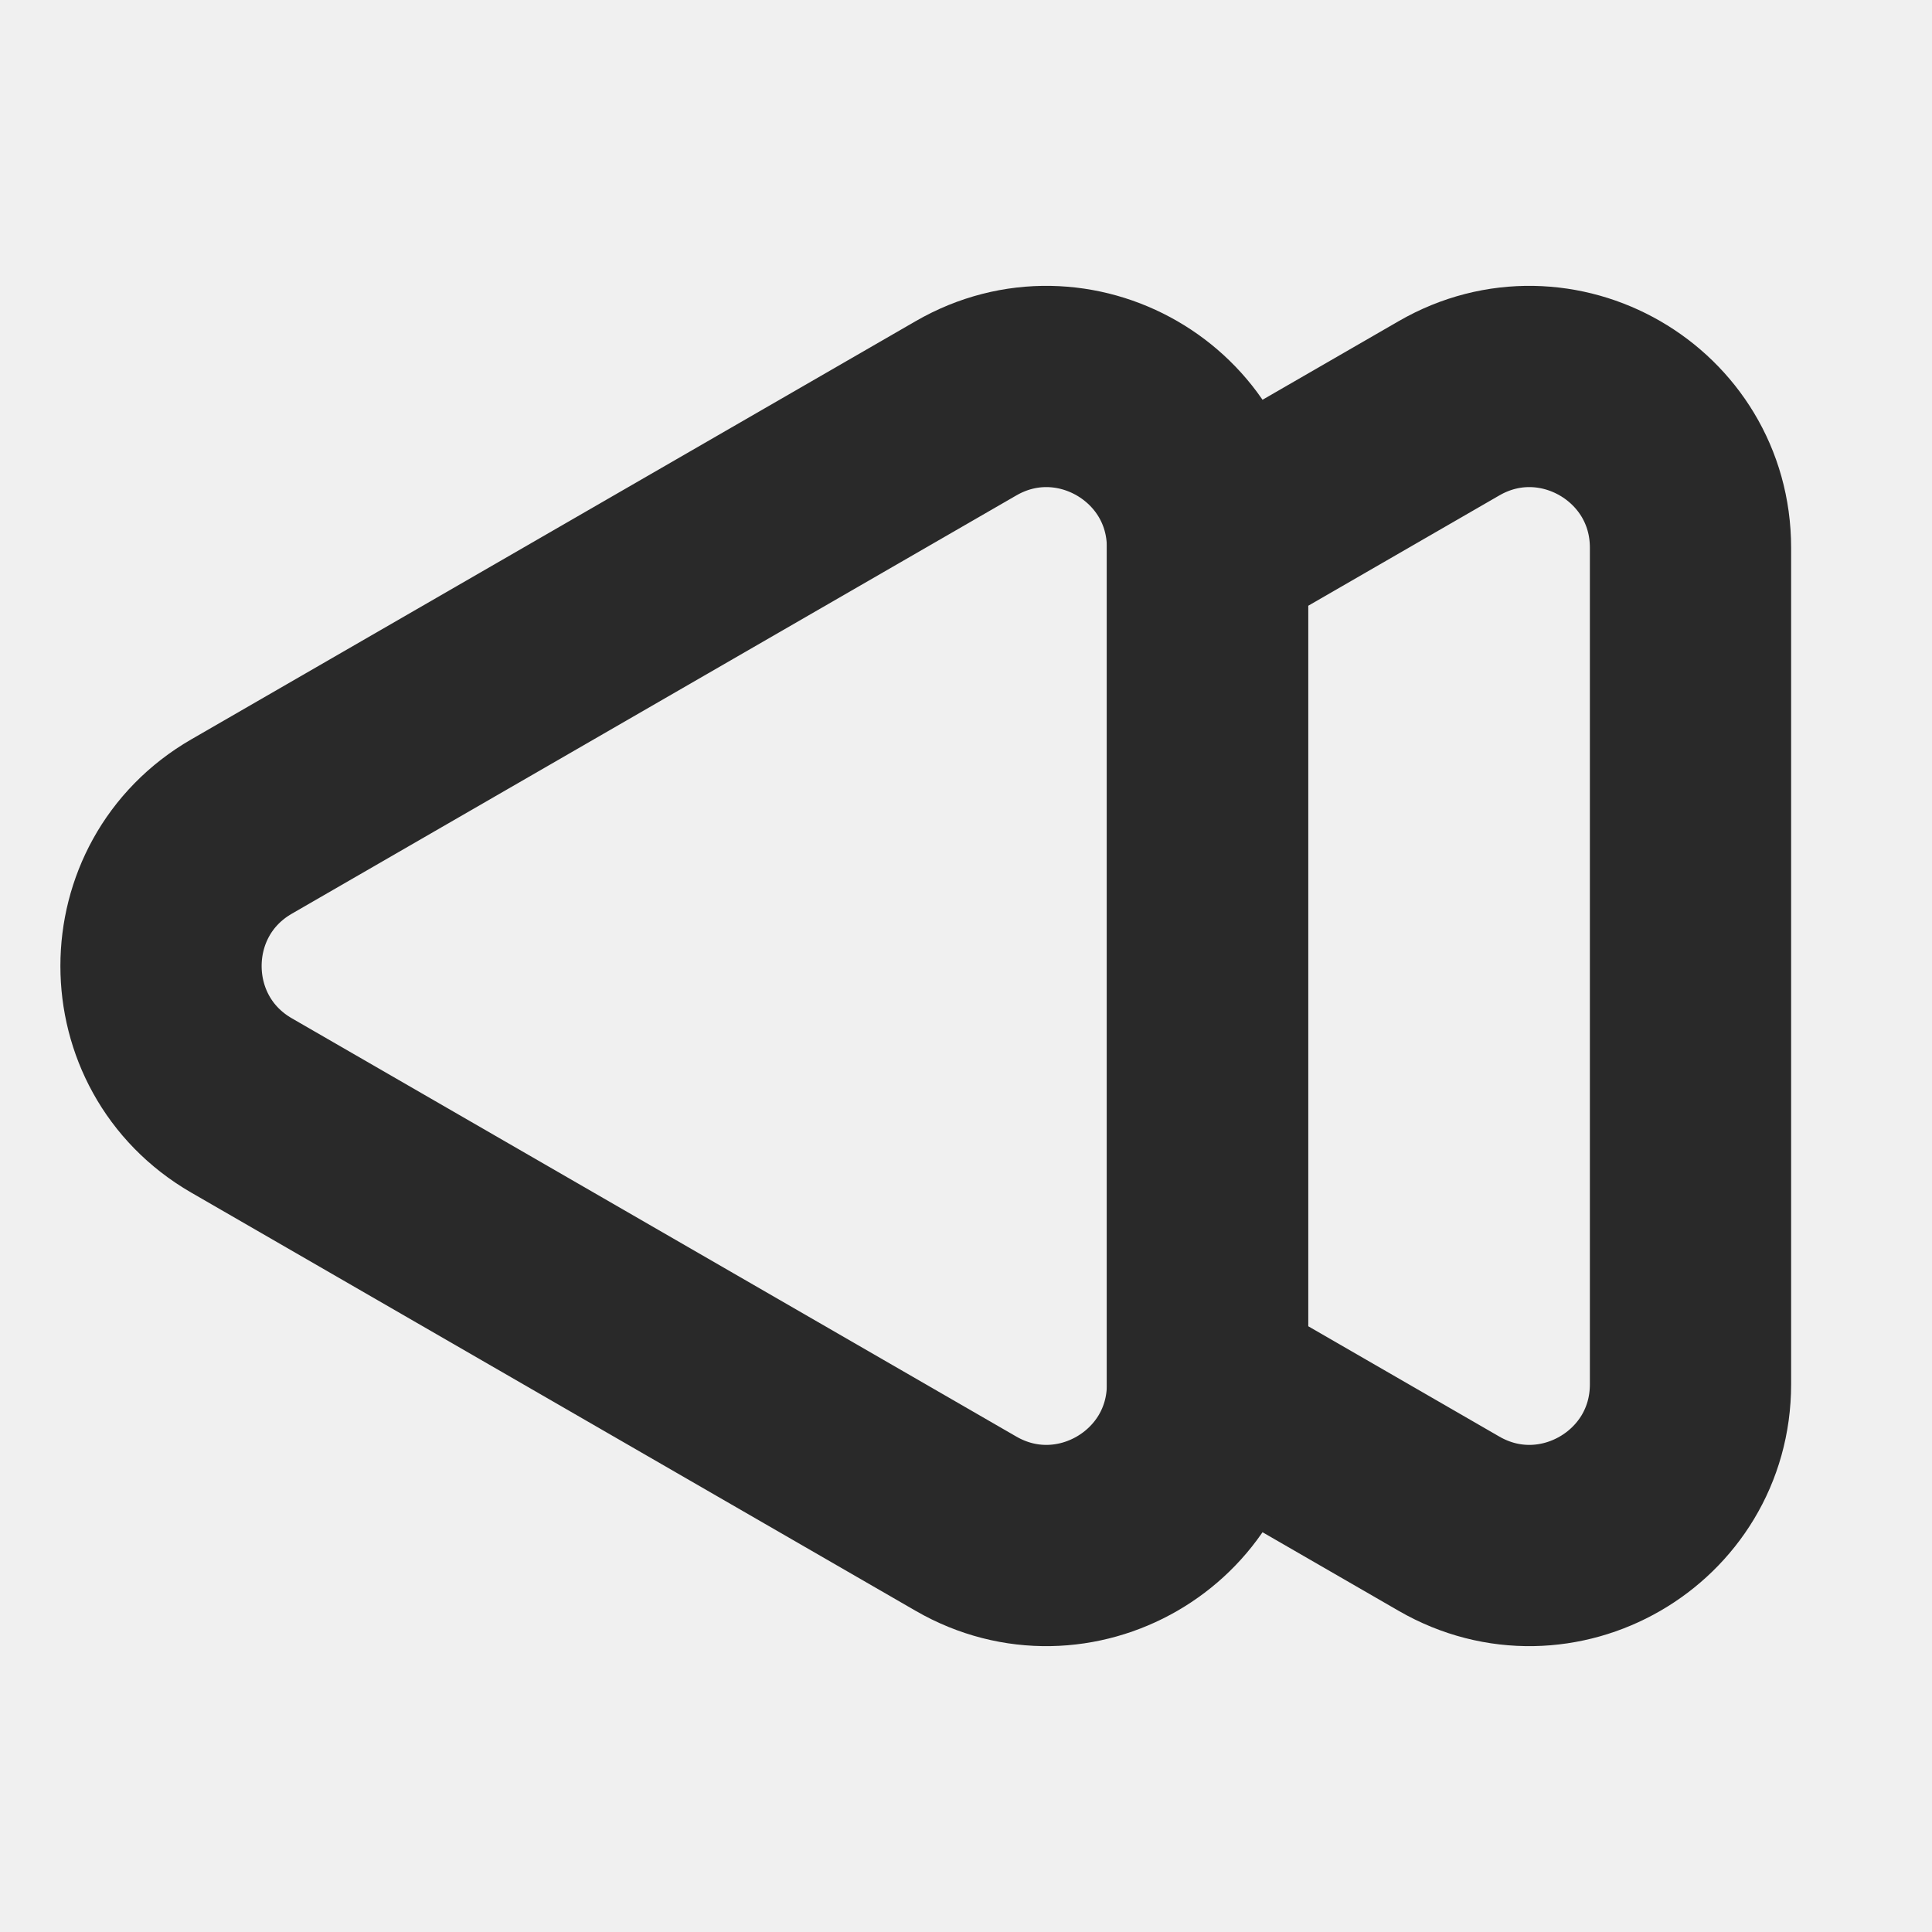
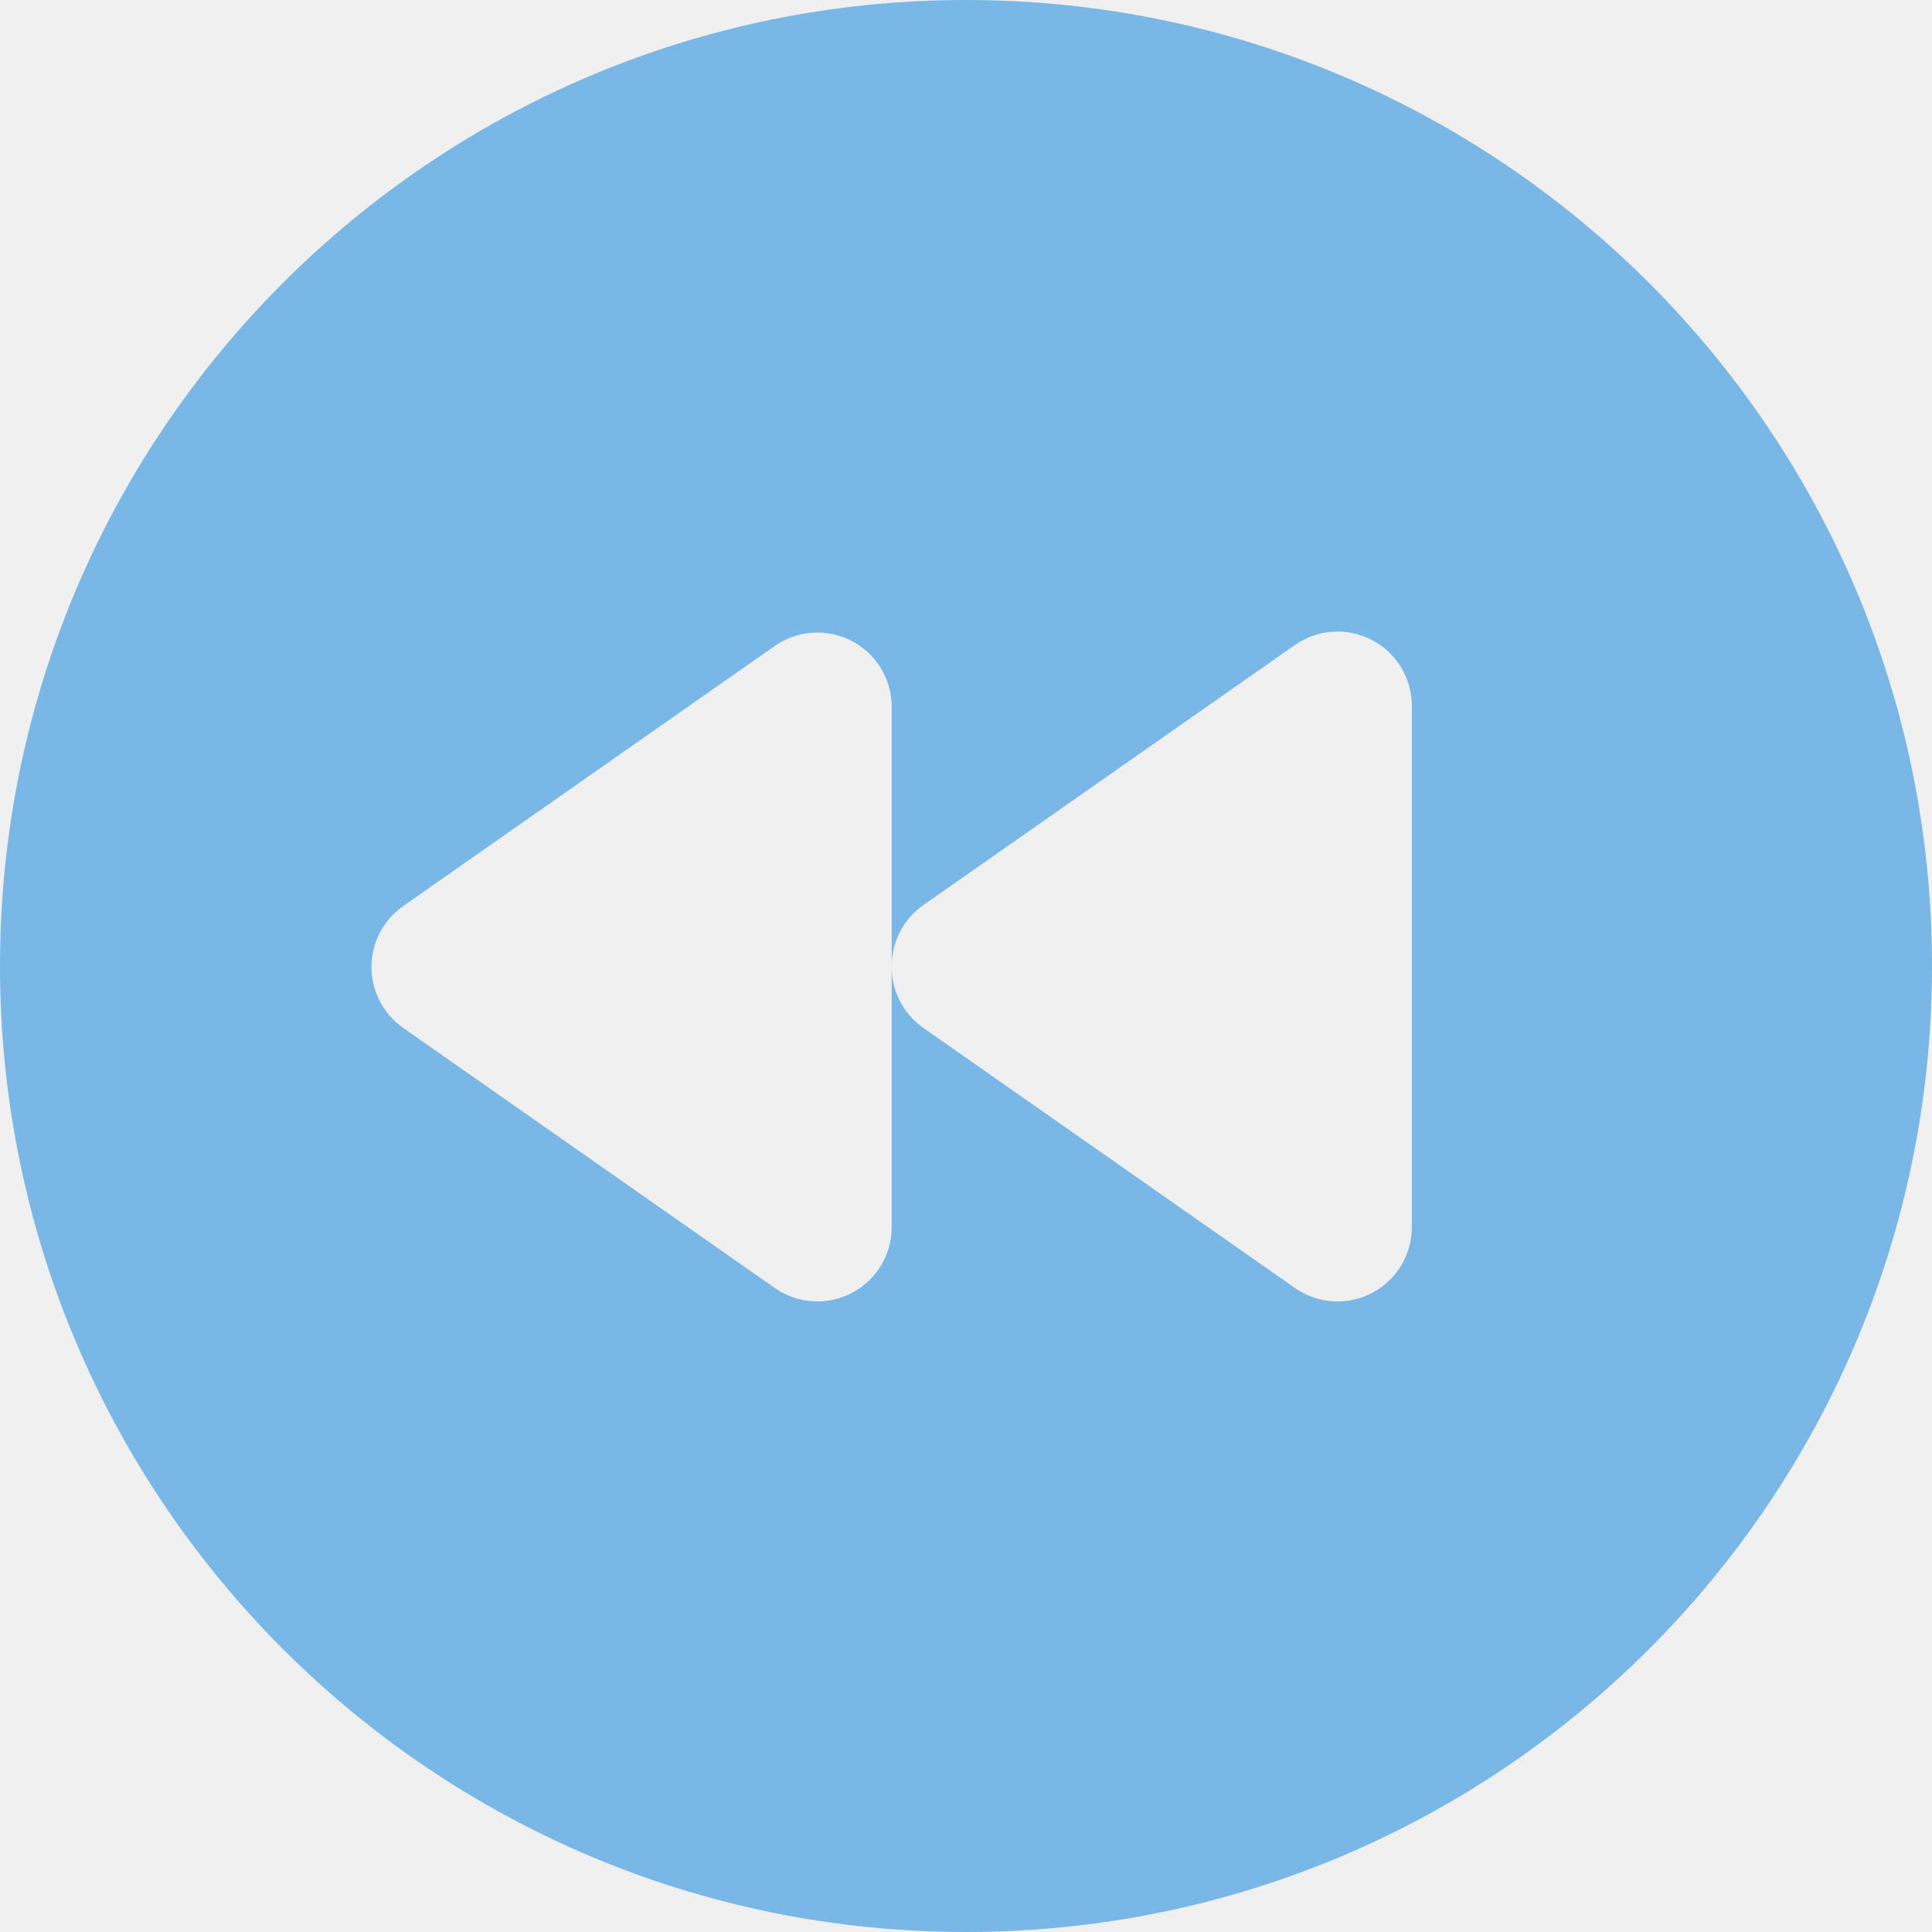
- <svg xmlns="http://www.w3.org/2000/svg" width="800px" height="800px" viewBox="0 0 24 24" fill="none">
-   <g clip-path="url(#clip0_429_11234)">
-     <path d="M21 17.196L21 6.804C21 5.264 19.333 4.302 18 5.072L15 6.804L15 17.196L18 18.928C19.333 19.698 21 18.736 21 17.196Z" stroke="#292929" stroke-width="2.5" stroke-linejoin="round" />
-     <path d="M3 13.732C1.667 12.962 1.667 11.038 3 10.268L12 5.072C13.333 4.302 15 5.264 15 6.804L15 17.196C15 18.736 13.333 19.698 12 18.928L3 13.732Z" stroke="#292929" stroke-width="2.5" stroke-linejoin="round" />
+ <svg xmlns="http://www.w3.org/2000/svg" viewBox="0 0 78 78">
+   <defs>
+     <style>
+       .cls-1 {
+         fill: #79b7e7;
+       }
+     </style>
+   </defs>
+   <g id="Layer_2" data-name="Layer 2">
+     <g id="Layer_1-2" data-name="Layer 1">
+       <path class="cls-1" d="M39,0A39,39,0,1,0,78,39,39,39,0,0,0,39,0ZM57,49.5A3,3,0,0,1,52.28,52l-15-10.5A3,3,0,0,1,36,39V49.5A3,3,0,0,1,31.28,52l-15-10.5a3,3,0,0,1-.74-4.18,3.06,3.06,0,0,1,.74-.74l15-10.5A3,3,0,0,1,36,28.5V39a3,3,0,0,1,1.28-2.46l15-10.5A3,3,0,0,1,57,28.5Z" />
+     </g>
  </g>
-   <defs>
-     <clipPath id="clip0_429_11234">
-       <rect width="24" height="24" fill="white" />
-     </clipPath>
-   </defs>
</svg>
